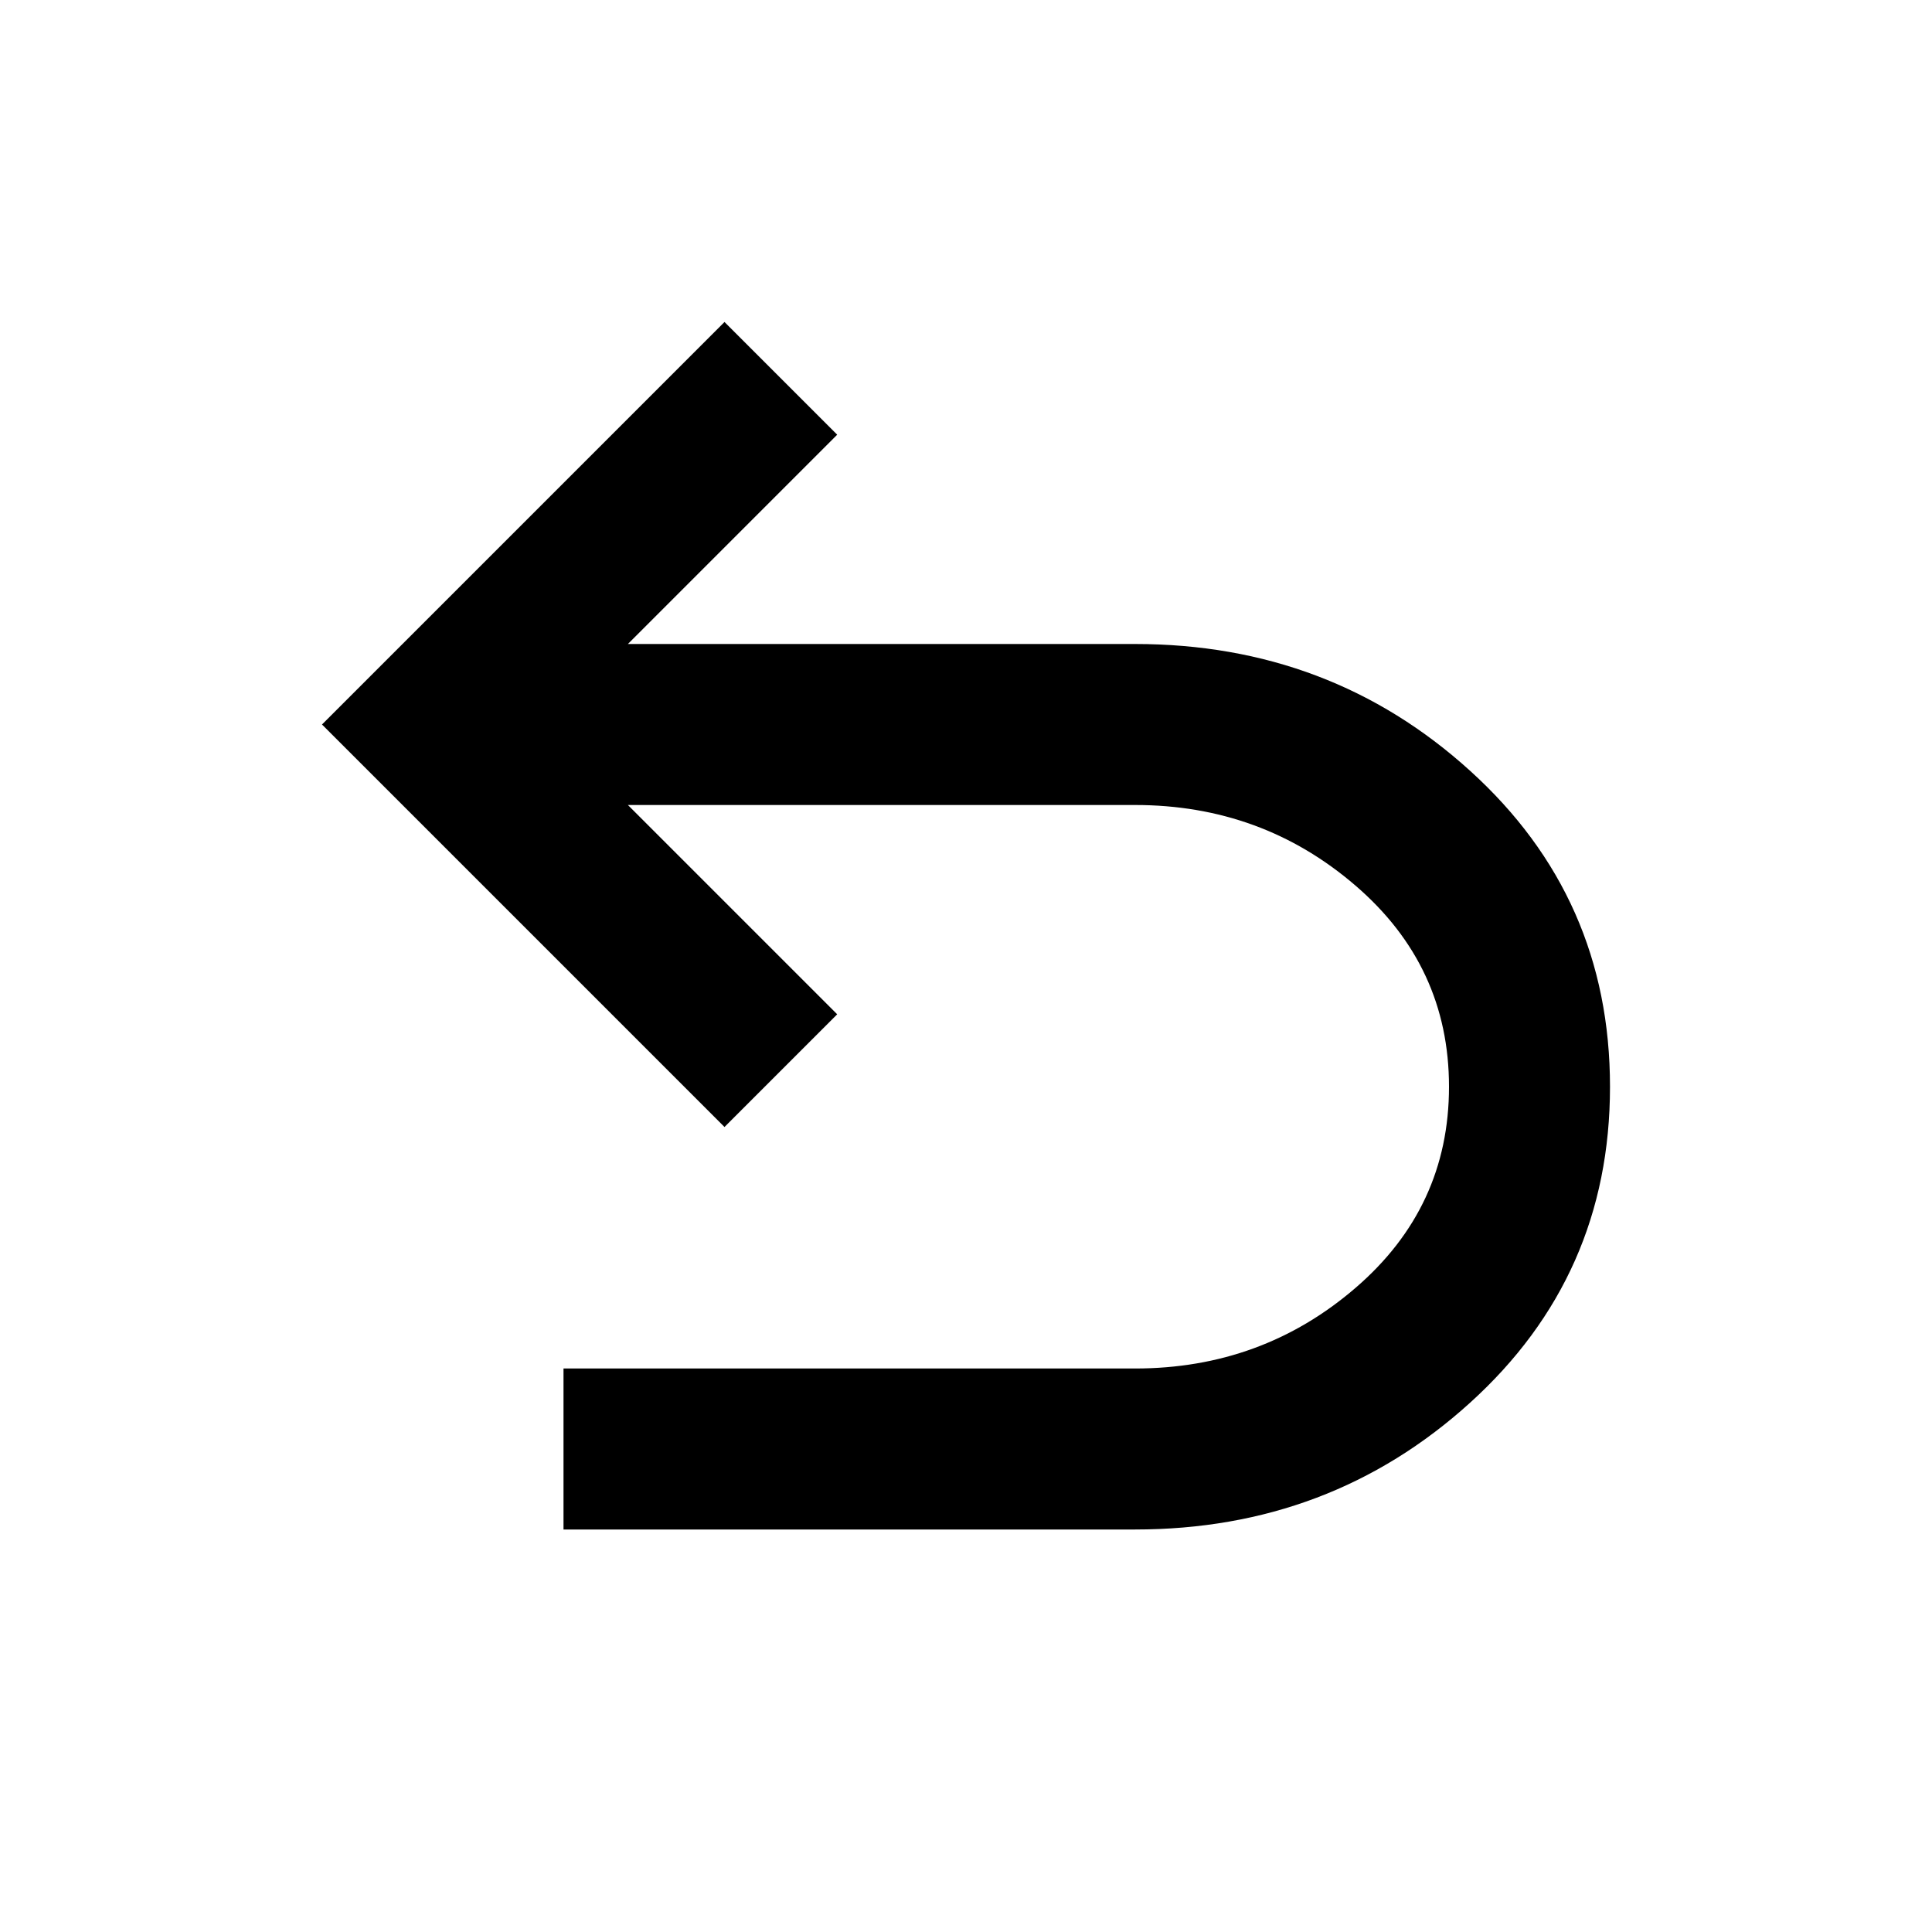
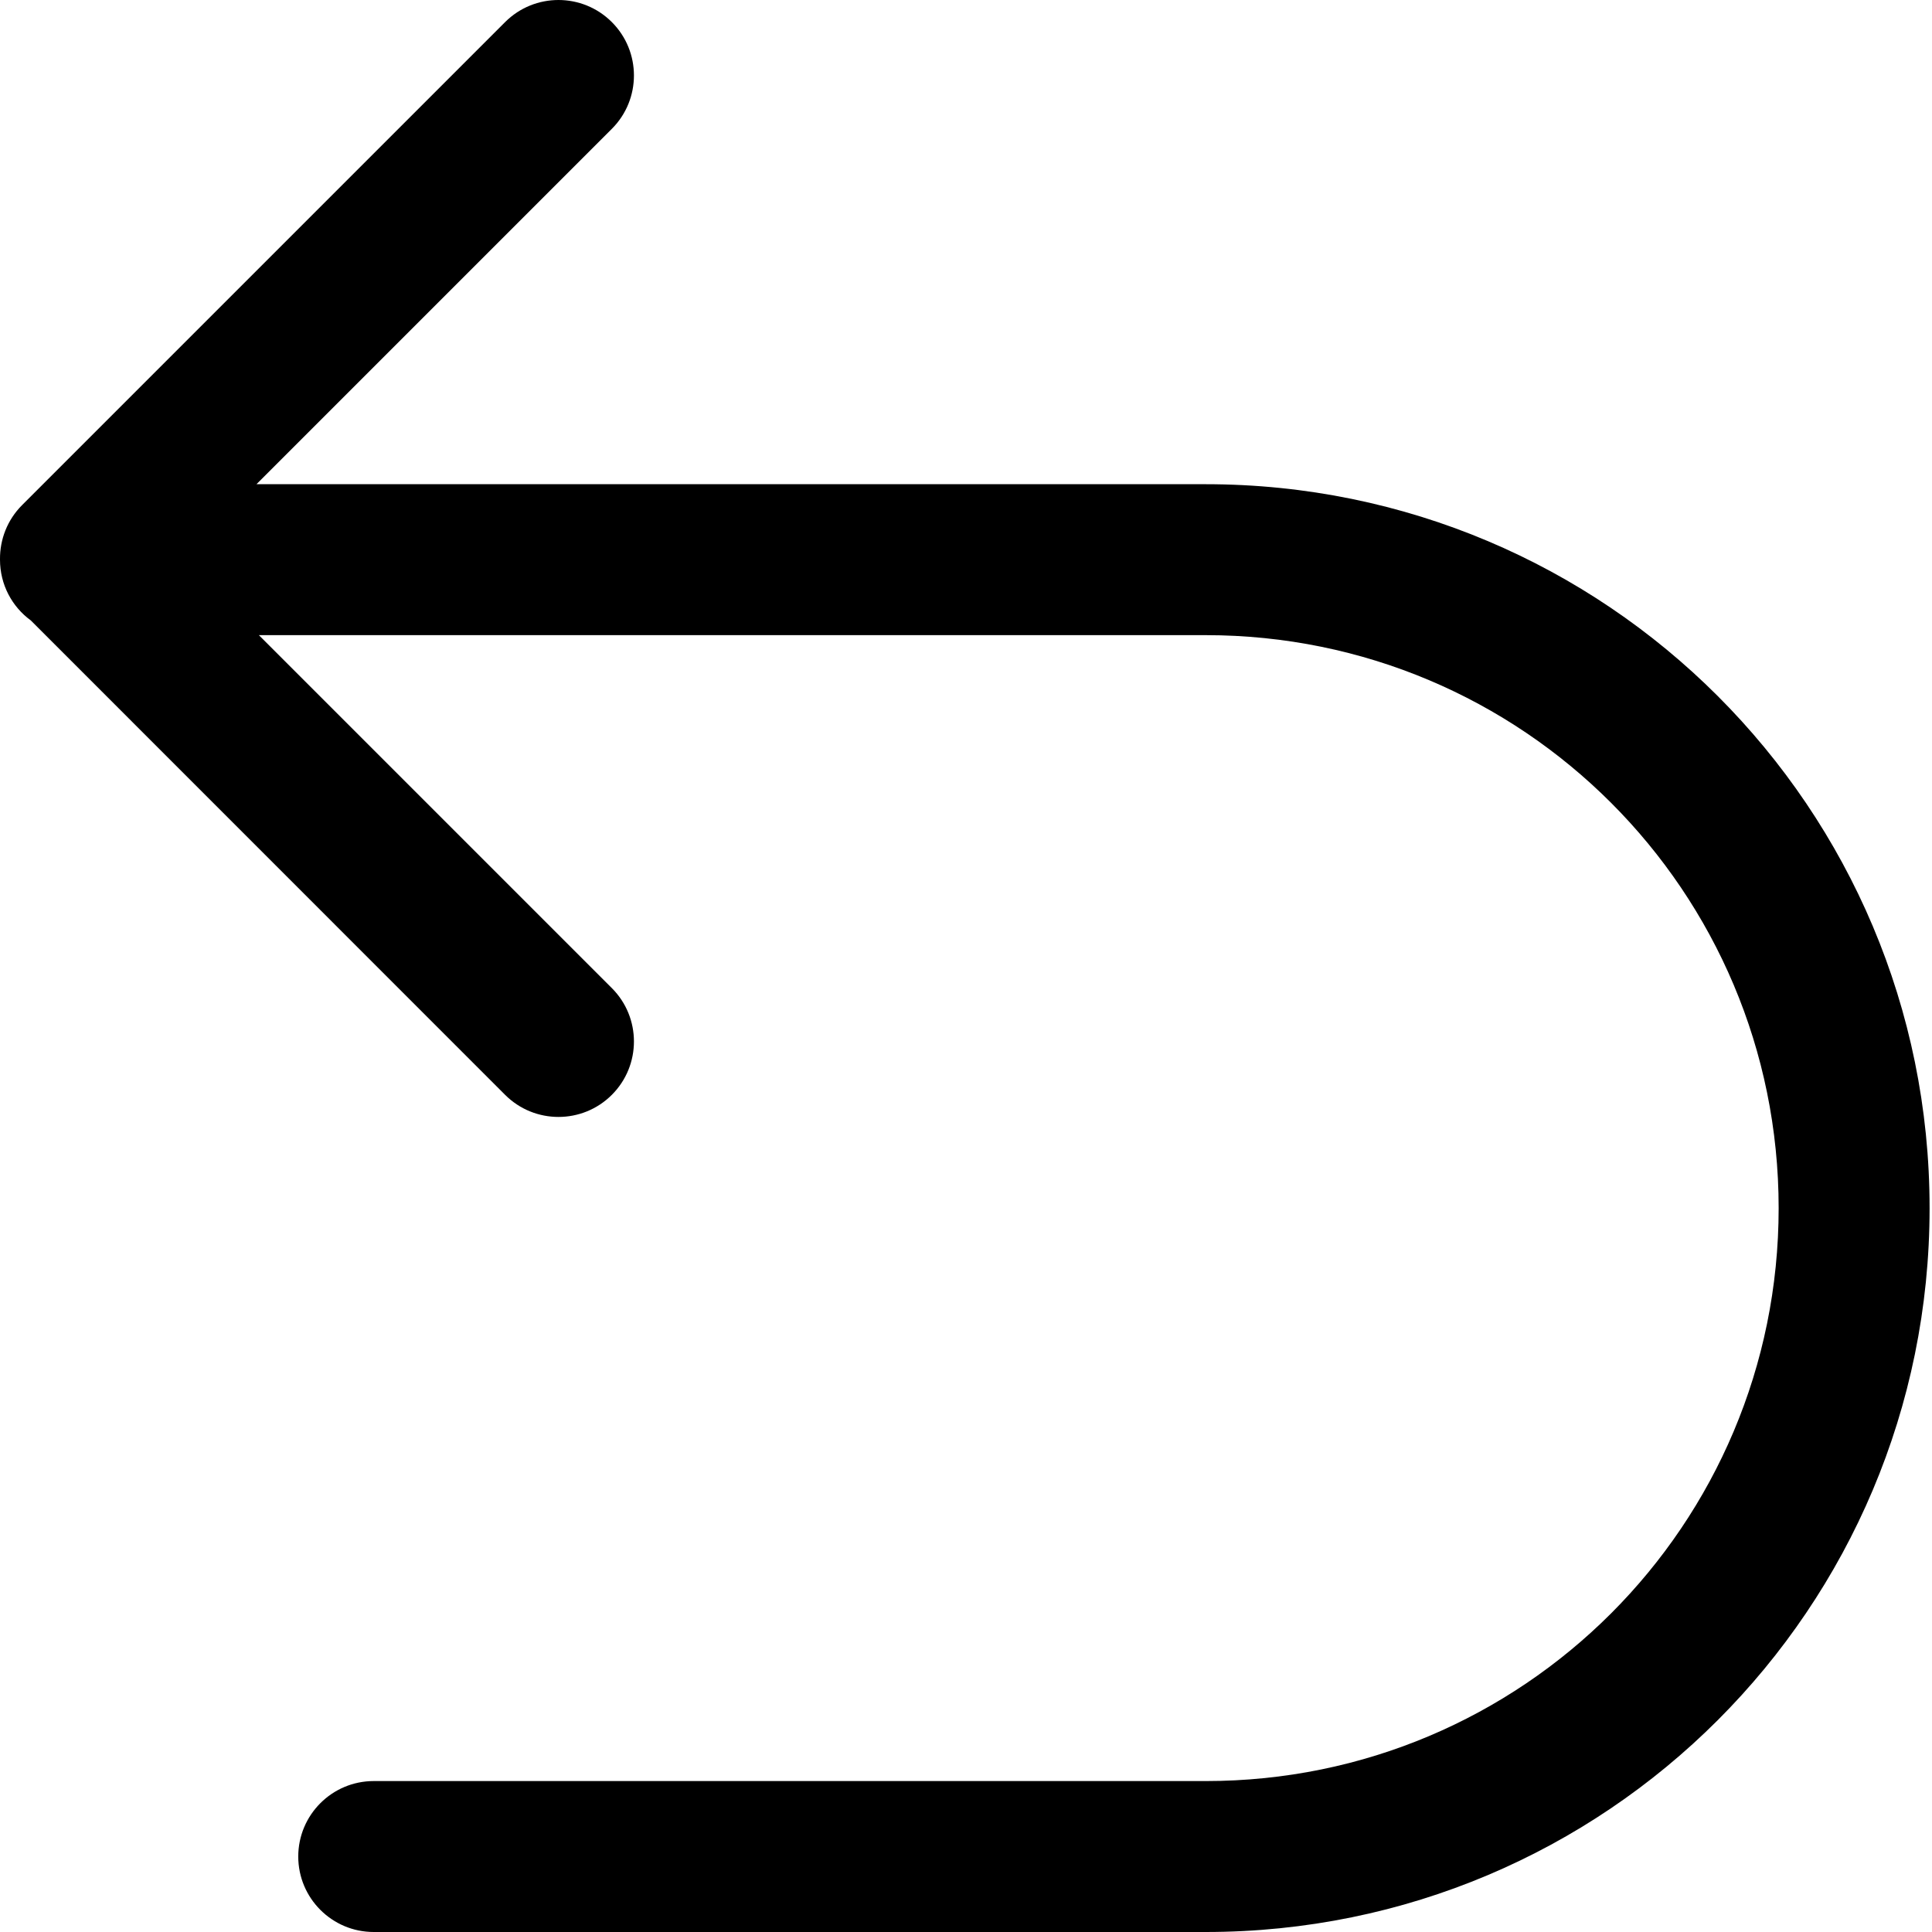
- <svg xmlns="http://www.w3.org/2000/svg" width="24" height="24" viewBox="0 0 24 24" fill="none">
-   <mask id="mask0_404_71" style="mask-type:alpha" maskUnits="userSpaceOnUse" x="0" y="0" width="24" height="24">
-     <rect width="24" height="24" fill="#D9D9D9" />
-   </mask>
-   <g mask="url(#mask0_404_71)">
-     <path d="M7 19V17H14.1C15.15 17 16.062 16.667 16.837 16C17.613 15.333 18 14.5 18 13.5C18 12.5 17.613 11.667 16.837 11C16.062 10.333 15.15 10 14.1 10H7.8L10.4 12.6L9 14L4 9L9 4L10.4 5.4L7.8 8H14.1C15.717 8 17.104 8.525 18.262 9.575C19.421 10.625 20 11.933 20 13.5C20 15.067 19.421 16.375 18.262 17.425C17.104 18.475 15.717 19 14.1 19H7Z" fill="black" />
-   </g>
+ <svg xmlns="http://www.w3.org/2000/svg" width="16" height="16" viewBox="0 0 16 16" fill="none">
+   <path fill-rule="evenodd" clip-rule="evenodd" d="M5.067 1.067C5.311 0.823 5.311 0.427 5.067 0.183C4.823 -0.061 4.427 -0.061 4.183 0.183L0.183 4.183C0.06 4.306 -0.001 4.468 1.9767e-05 4.63C6.59717e-06 4.632 0 4.633 0 4.635C0 4.842 0.1 5.025 0.255 5.138L4.183 9.067C4.427 9.311 4.823 9.311 5.067 9.067C5.311 8.823 5.311 8.427 5.067 8.183L2.144 5.26H9.985C12.61 5.26 14.73 7.38 14.73 10.005C14.73 12.63 12.61 14.75 9.985 14.75H3.095C2.75 14.75 2.47 15.03 2.47 15.375C2.47 15.72 2.75 16 3.095 16H9.985C13.3 16 15.98 13.32 15.98 10.005C15.98 6.69 13.3 4.01 9.985 4.01H2.124L5.067 1.067Z" fill="black" />
</svg>
